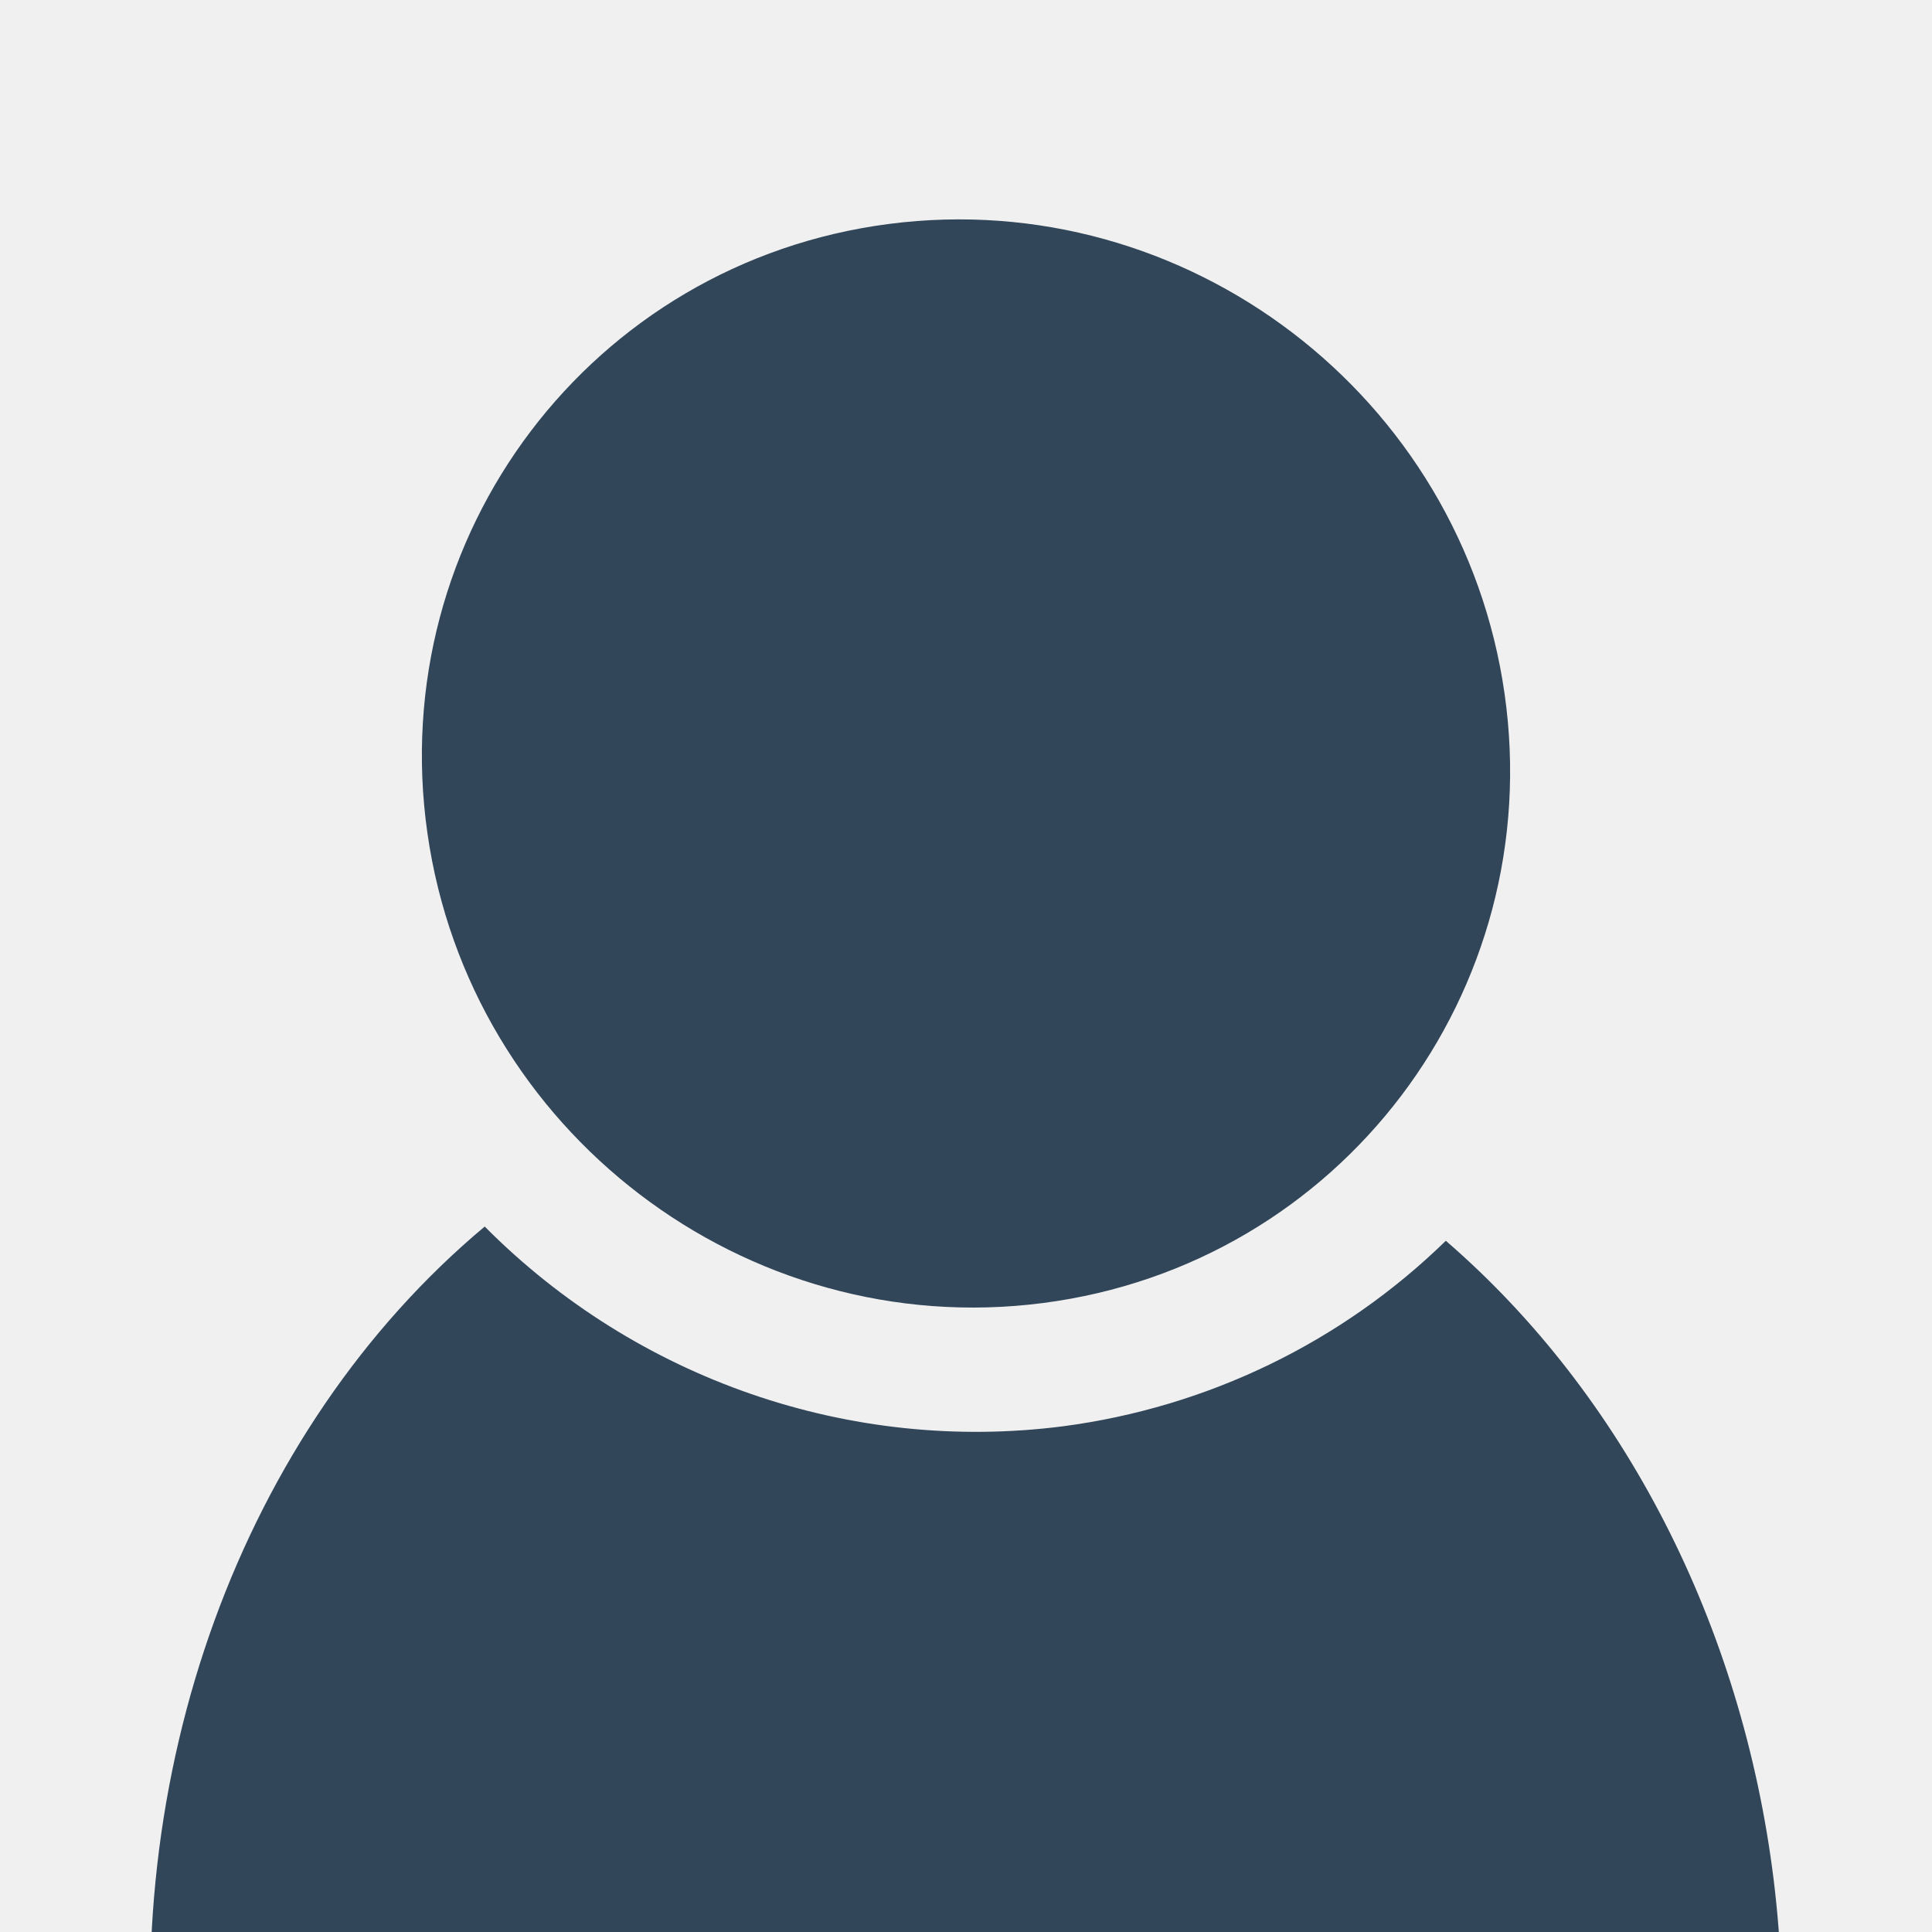
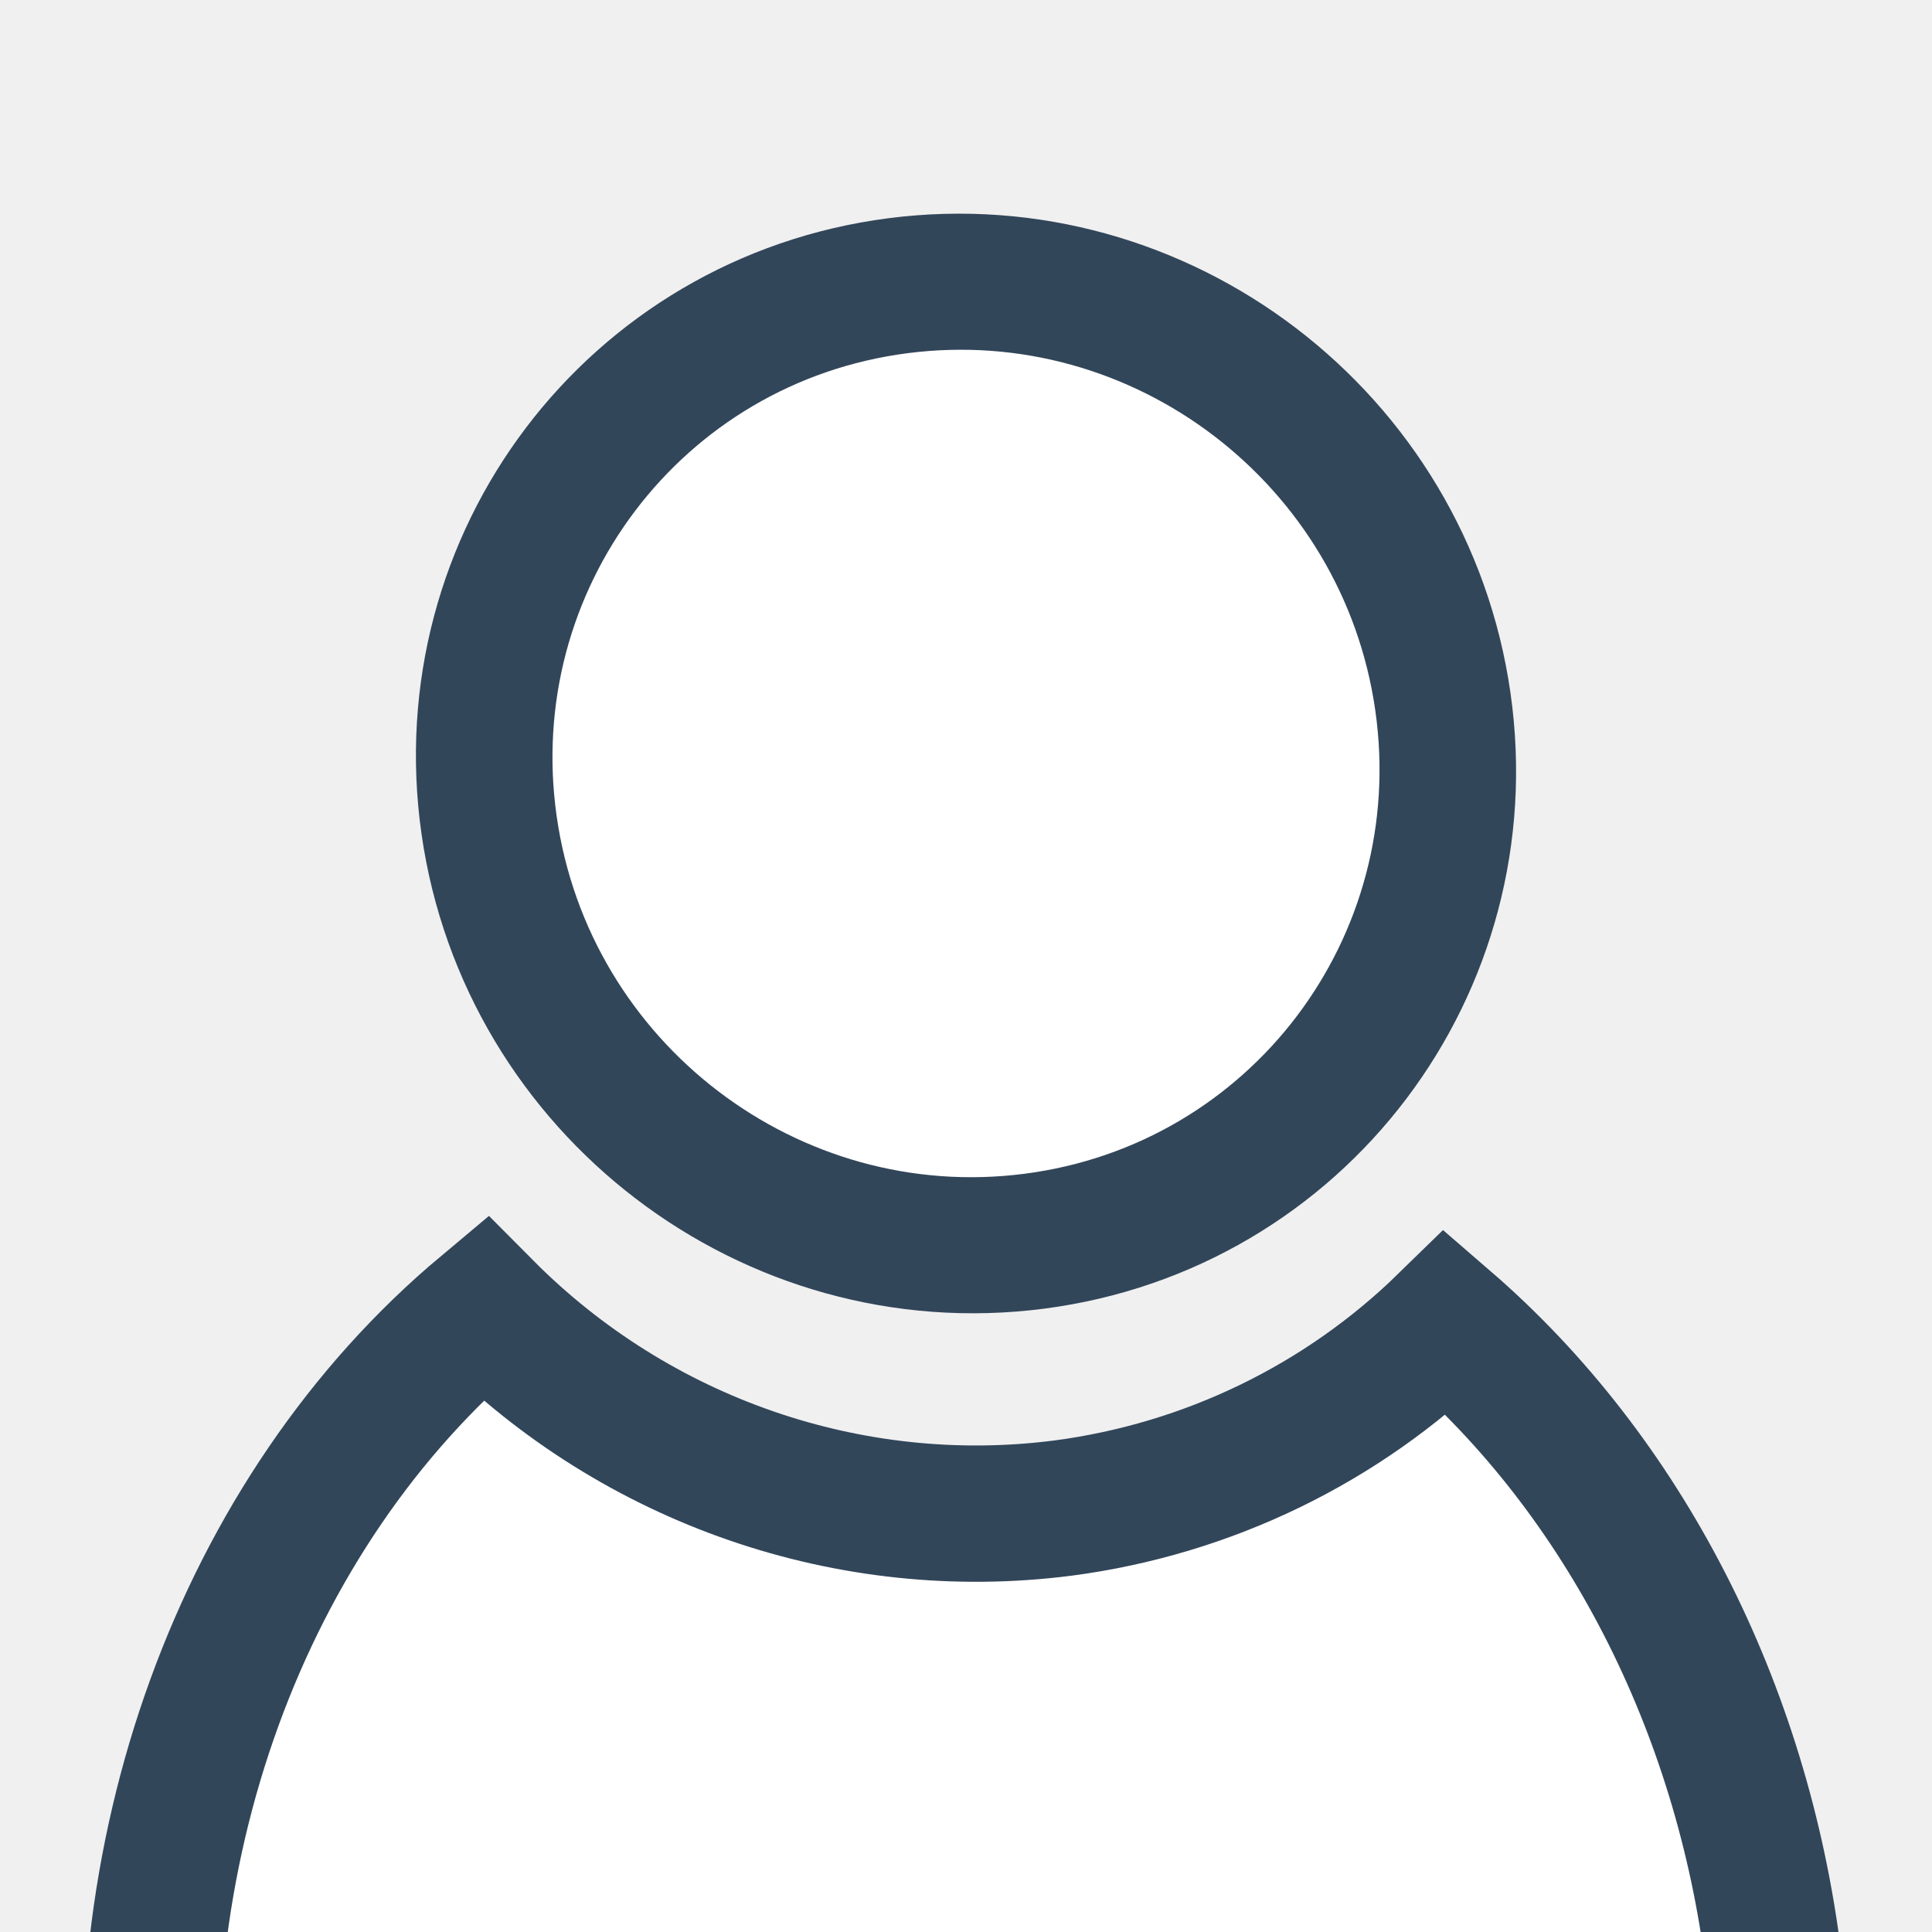
<svg xmlns="http://www.w3.org/2000/svg" width="200mm" height="200mm" viewBox="0 0 708.661 708.661" id="svg2" version="1.1">
  <defs id="defs4" />
  <g id="layer1" transform="translate(0,-343.7008)">
-     <path style="fill:#32465a;fill-opacity:1;fill-rule:evenodd;stroke:#000000;stroke-width:1.351px;stroke-linecap:butt;stroke-linejoin:miter;stroke-opacity:0" d="M 177.793 449.9 A 349.376 299.18 87.509 0 0 58.062 779.145 A 349.376 299.18 87.509 0 0 396.697 1080.789 A 349.376 299.18 87.509 0 0 650.6 689.617 A 349.376 299.18 87.509 0 0 530.33 455.117 A 252.563 249.17 44.891 0 1 389.844 523.172 A 252.563 249.17 44.891 0 1 177.793 449.9 z " transform="translate(0,343.7008)" id="path3344" />
+     <path style="fill:#ffffff;fill-opacity:1;fill-rule:evenodd;stroke:#32465a;stroke-width:50;stroke-linecap:butt;stroke-linejoin:miter;stroke-miterlimit:4;stroke-dasharray:none;stroke-opacity:1" d="M 177.793,823.601 A 349.376,299.18 87.509 0 0 58.062,1152.845 349.376,299.18 87.509 0 0 396.697,1454.49 349.376,299.18 87.509 0 0 650.6,1063.318 349.376,299.18 87.509 0 0 530.33,828.818 252.563,249.17 44.891 0 1 389.844,896.873 252.563,249.17 44.891 0 1 177.793,823.601 Z" id="path3344" />
  </g>
  <g id="layer2" style="display:inline" />
  <g id="layer3" style="display:inline">
-     <ellipse style="display:inline;fill:#32465a;fill-opacity:1;fill-rule:evenodd;stroke:#000000;stroke-width:0.834px;stroke-linecap:butt;stroke-linejoin:miter;stroke-opacity:0" id="path3344-1" cx="262.656" cy="664.131" rx="199.2" ry="199.912" transform="matrix(0.9917248,-0.1283835,0.1413099,0.9899657,0,-343.7009)" />
+     <ellipse style="display:inline;fill:#ffffff;fill-opacity:0;fill-rule:evenodd;stroke:#32465a;stroke-width:0.834;stroke-linecap:butt;stroke-linejoin:miter;stroke-opacity:1;stroke-miterlimit:4;stroke-dasharray:none" id="path3344-1" cx="262.656" cy="664.131" rx="199.2" ry="199.912" transform="matrix(0.9917248,-0.1283835,0.1413099,0.9899657,0,-343.7009)" />
+     <ellipse transform="matrix(0.9917246,-0.1283834,0.1413098,0.9899654,0,0)" ry="177.016" rx="176.386" cy="323.245" cx="311.229" id="ellipse4137" style="display:inline;fill:#ffffff;fill-opacity:1;fill-rule:evenodd;stroke:#32465a;stroke-width:50.002;stroke-linecap:butt;stroke-linejoin:miter;stroke-miterlimit:4;stroke-dasharray:none;stroke-opacity:1" />
  </g>
</svg>
